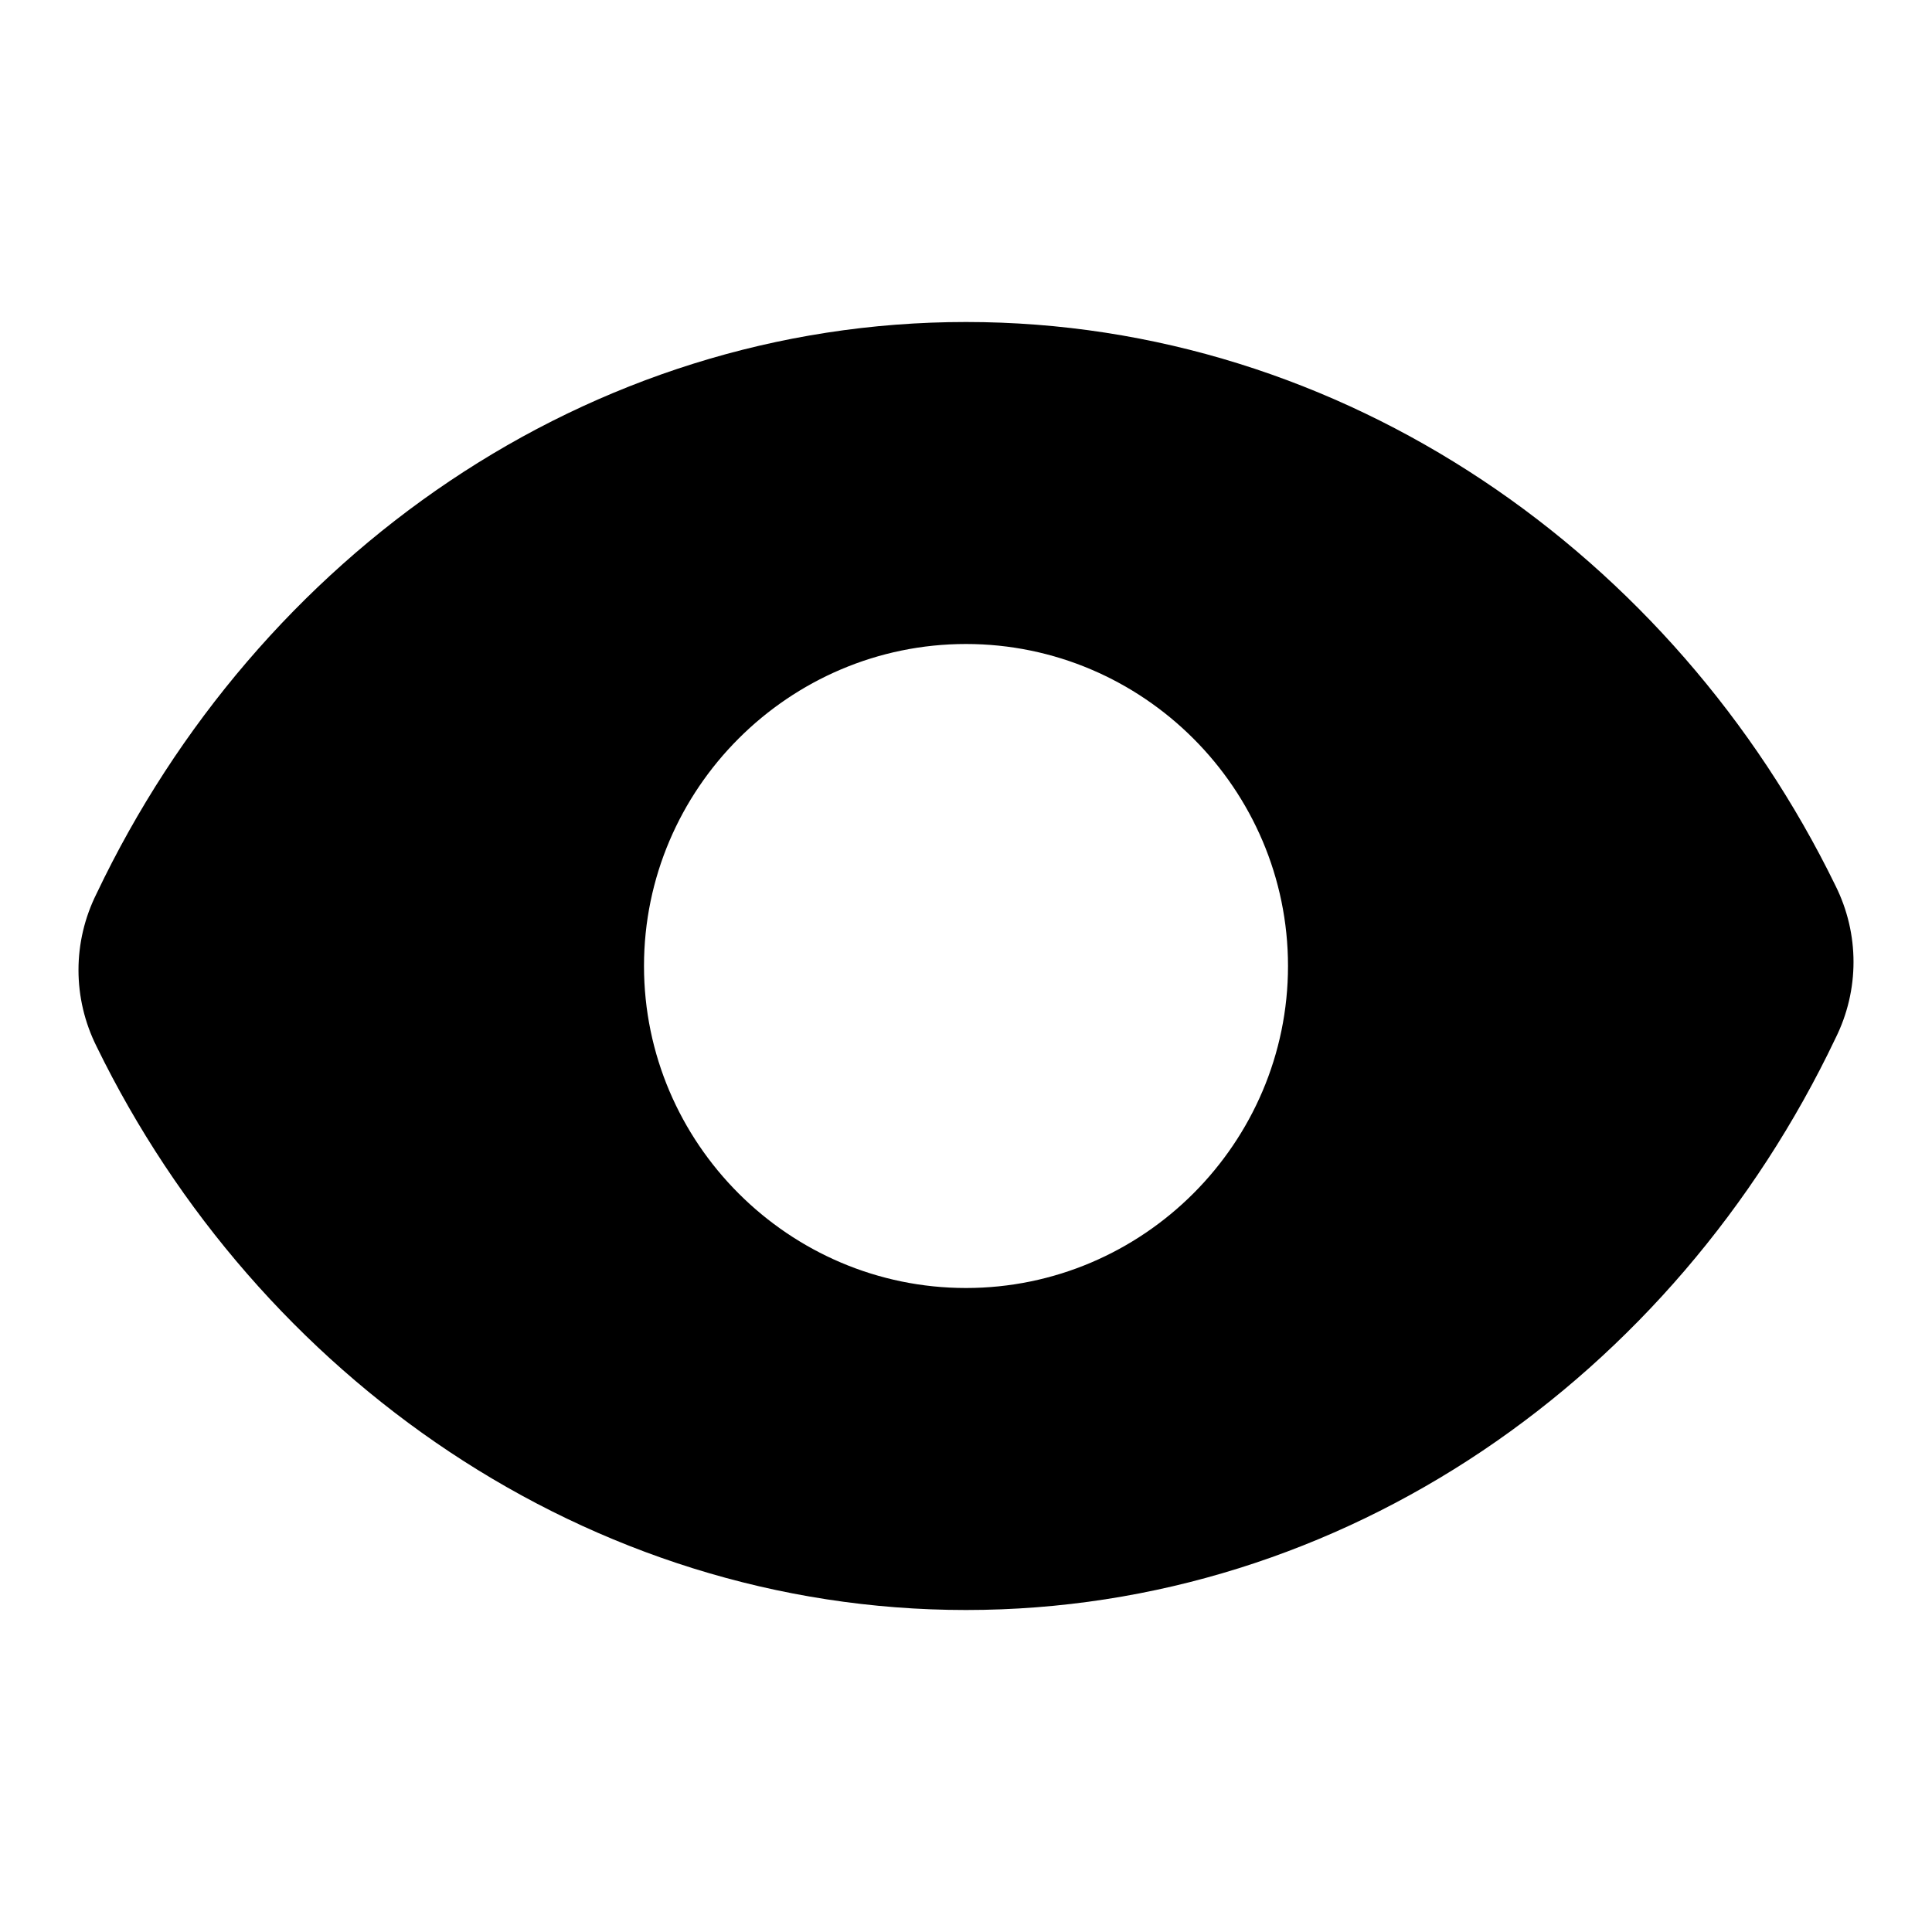
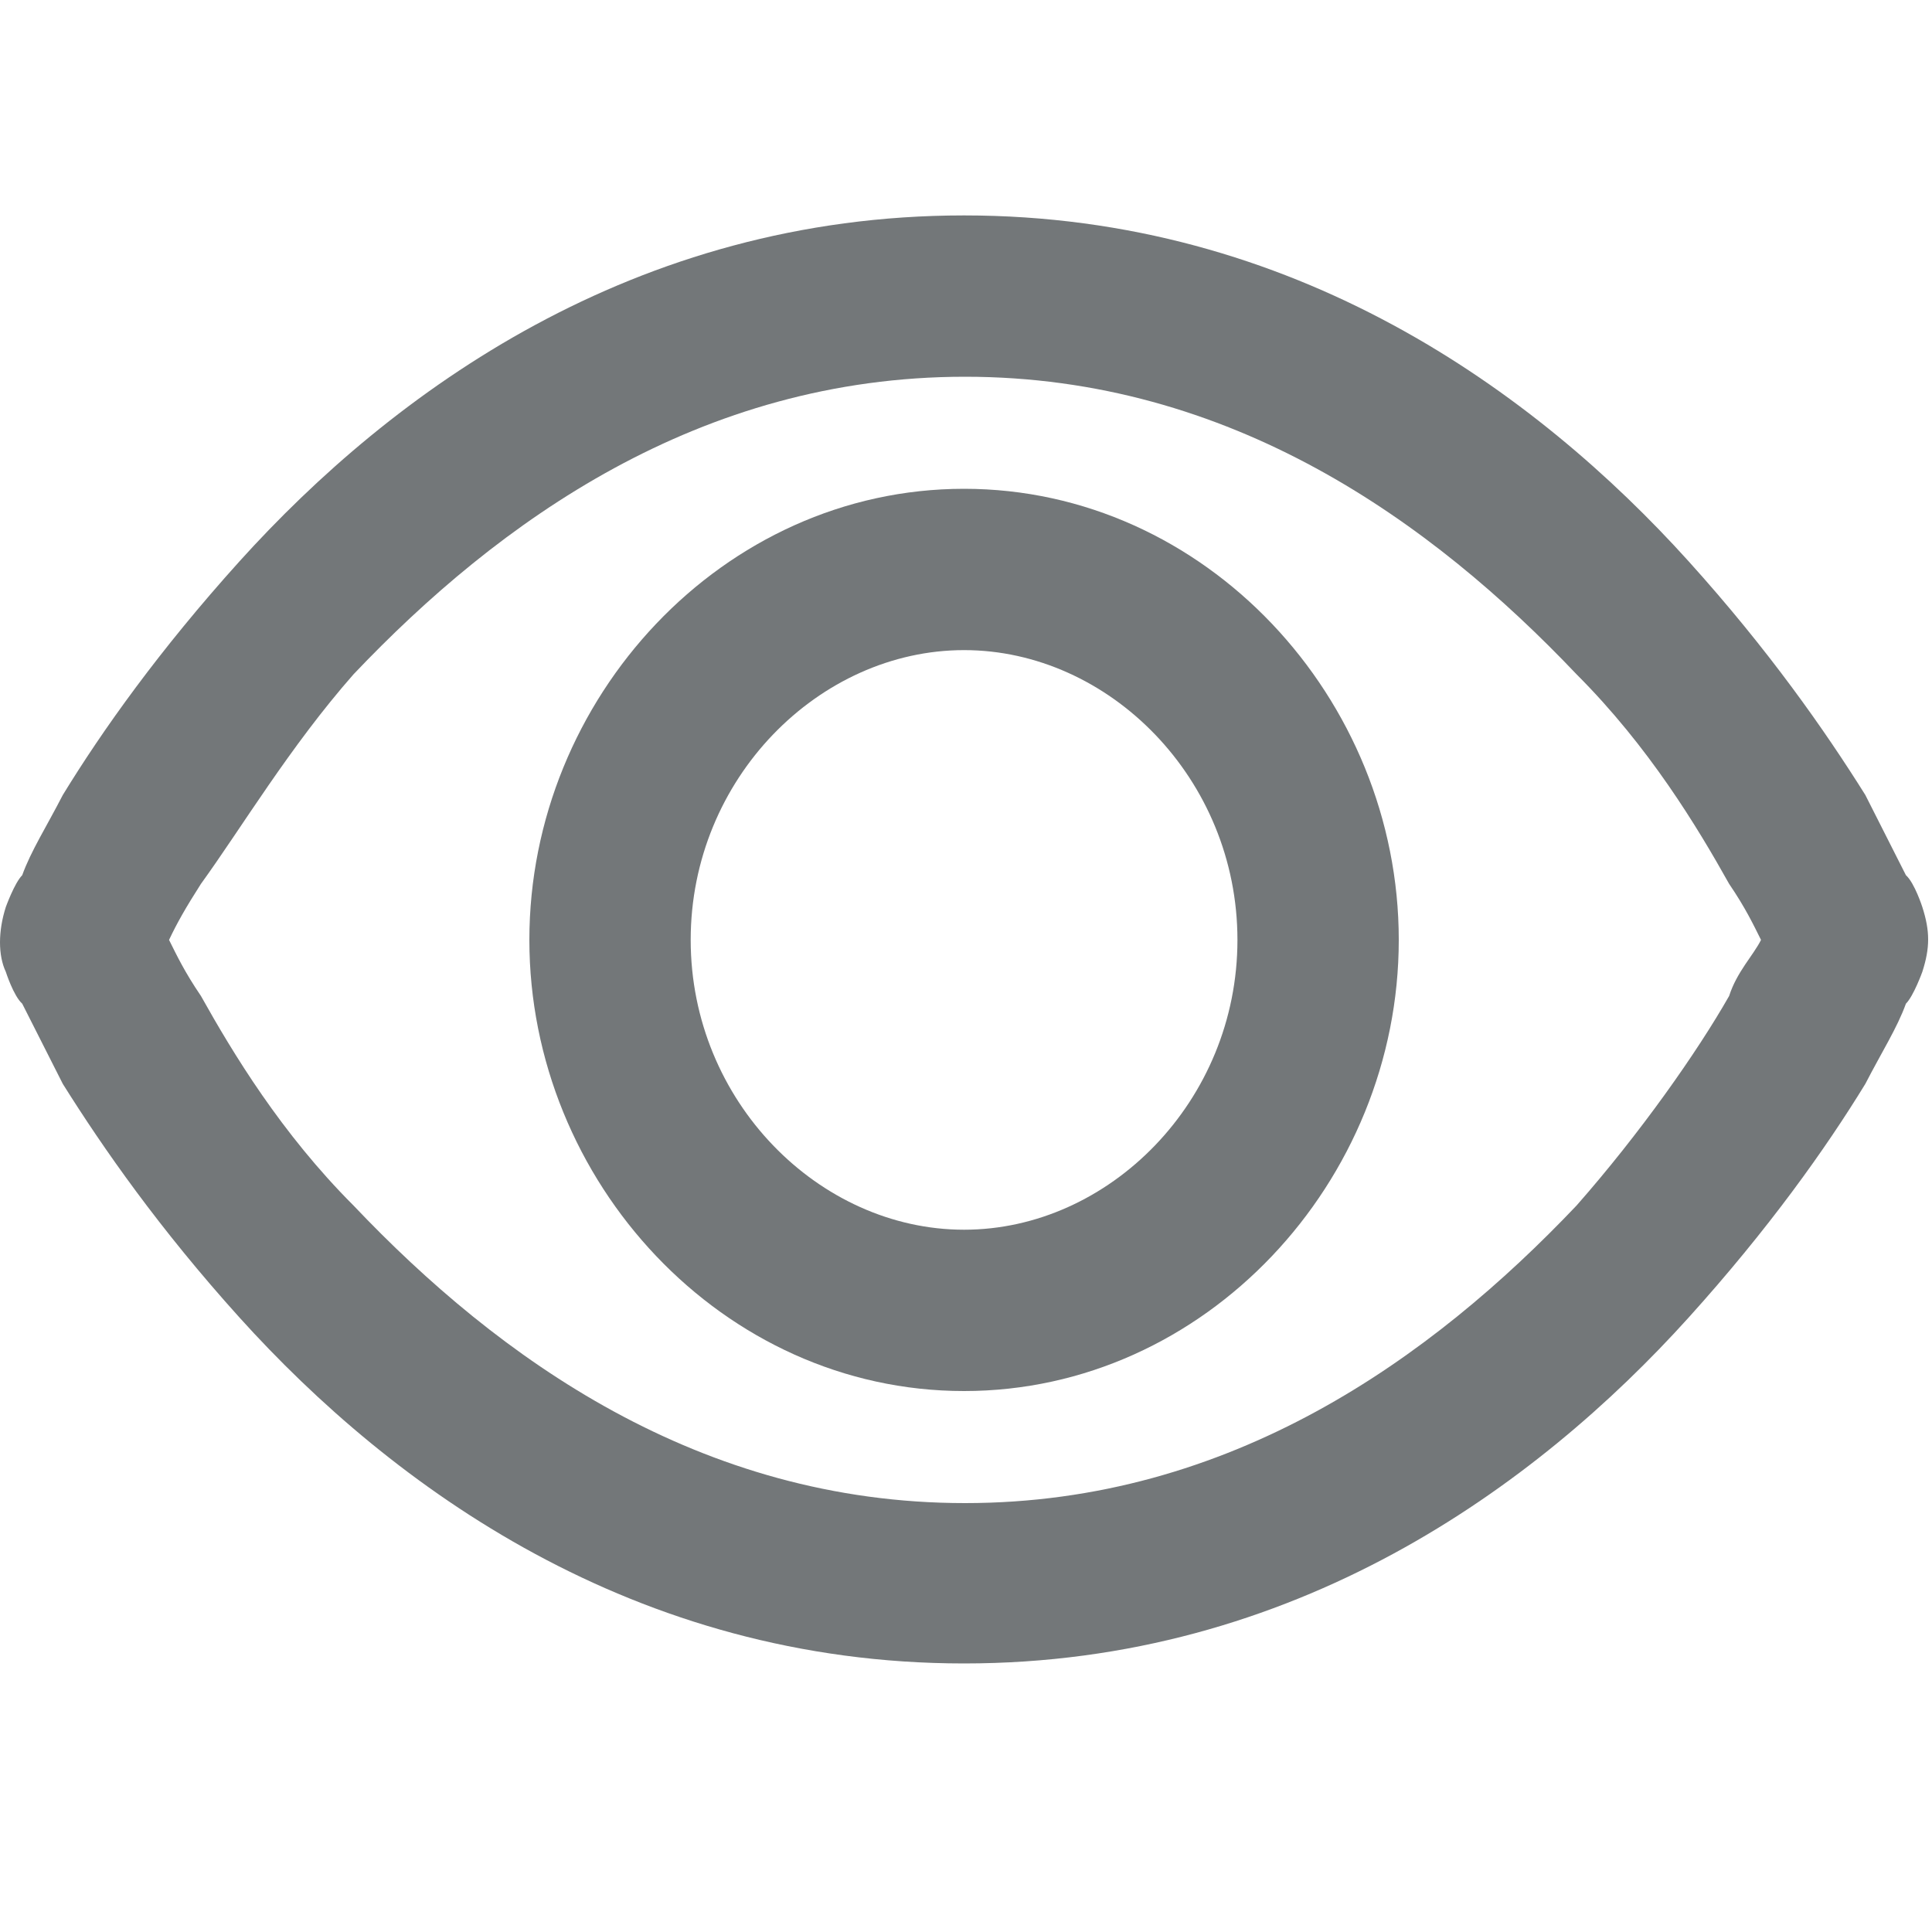
- <svg xmlns="http://www.w3.org/2000/svg" style="enable-background:new 0 0 24 24;" version="1.1" viewBox="0 0 24 24" xml:space="preserve">
-   <g id="info" />
-   <g id="icons">
-     <path d="M12,4C7.3,4,3.2,6.9,1.2,11.1c-0.3,0.6-0.3,1.3,0,1.9C3.2,17.1,7.3,20,12,20s8.8-2.9,10.8-7.1   c0.3-0.6,0.3-1.3,0-1.9C20.8,6.9,16.7,4,12,4z M12,16c-2.2,0-4-1.8-4-4c0-2.2,1.8-4,4-4s4,1.8,4,4C16,14.2,14.2,16,12,16z" id="view" />
-   </g>
+ <svg xmlns="http://www.w3.org/2000/svg" version="1.1" id="图层_1" x="0px" y="0px" viewBox="-320 495.5 200 200" style="enable-background:new -320 495.5 200 200;" xml:space="preserve">
+   <style type="text/css">
+ 	.st0{fill:#737779;}
+ </style>
+   <path class="st0" d="M-121,589.4c0,0-0.8-2.5-1.7-3.3l-4.2-8.3c-4.2-6.7-10-15-18.3-24.2c-15.8-17.5-40.8-35.8-75-35.8  s-59.2,18.3-75,35.8c-8.3,9.2-14.2,17.5-18.3,24.2c-1.7,3.3-3.3,5.8-4.2,8.3c-0.8,0.8-1.7,3.3-1.7,3.3c-0.8,2.5-0.8,5,0,6.7  c0,0,0.8,2.5,1.7,3.3l4.2,8.3c4.2,6.7,10,15,18.3,24.2c15.8,17.5,40.8,35.8,75,35.8s59.2-18.3,75-35.8c8.3-9.2,14.2-17.5,18.3-24.2  c1.7-3.3,3.3-5.8,4.2-8.3c0.8-0.8,1.7-3.3,1.7-3.3C-120.2,593.6-120.2,591.9-121,589.4L-121,589.4z M-141,598.6  c-3.3,5.8-9.2,14.2-15.8,21.7c-15,15.8-35.8,30.8-63.3,30.8s-48.3-15-63.3-30.8c-7.5-7.5-12.5-15.8-15.8-21.7  c-1.7-2.5-2.5-4.2-3.3-5.8c0.8-1.7,1.7-3.3,3.3-5.8c4.2-5.8,9.2-14.2,15.8-21.7c15-15.8,35.8-30.8,63.3-30.8s48.3,15,63.3,30.8  c7.5,7.5,12.5,15.8,15.8,21.7c1.7,2.5,2.5,4.2,3.3,5.8C-138.5,594.4-140.2,596.1-141,598.6z" />
+   <path class="st0" d="M-220.2,562.8c-15,0-28.3,13.3-28.3,30s13.3,30,28.3,30s28.3-13.3,28.3-30S-205.2,562.8-220.2,562.8z   M-265.2,592.8c0-25,20-46.7,45-46.7s45,21.7,45,46.7s-20,46.7-45,46.7S-265.2,617.8-265.2,592.8z" />
</svg>
